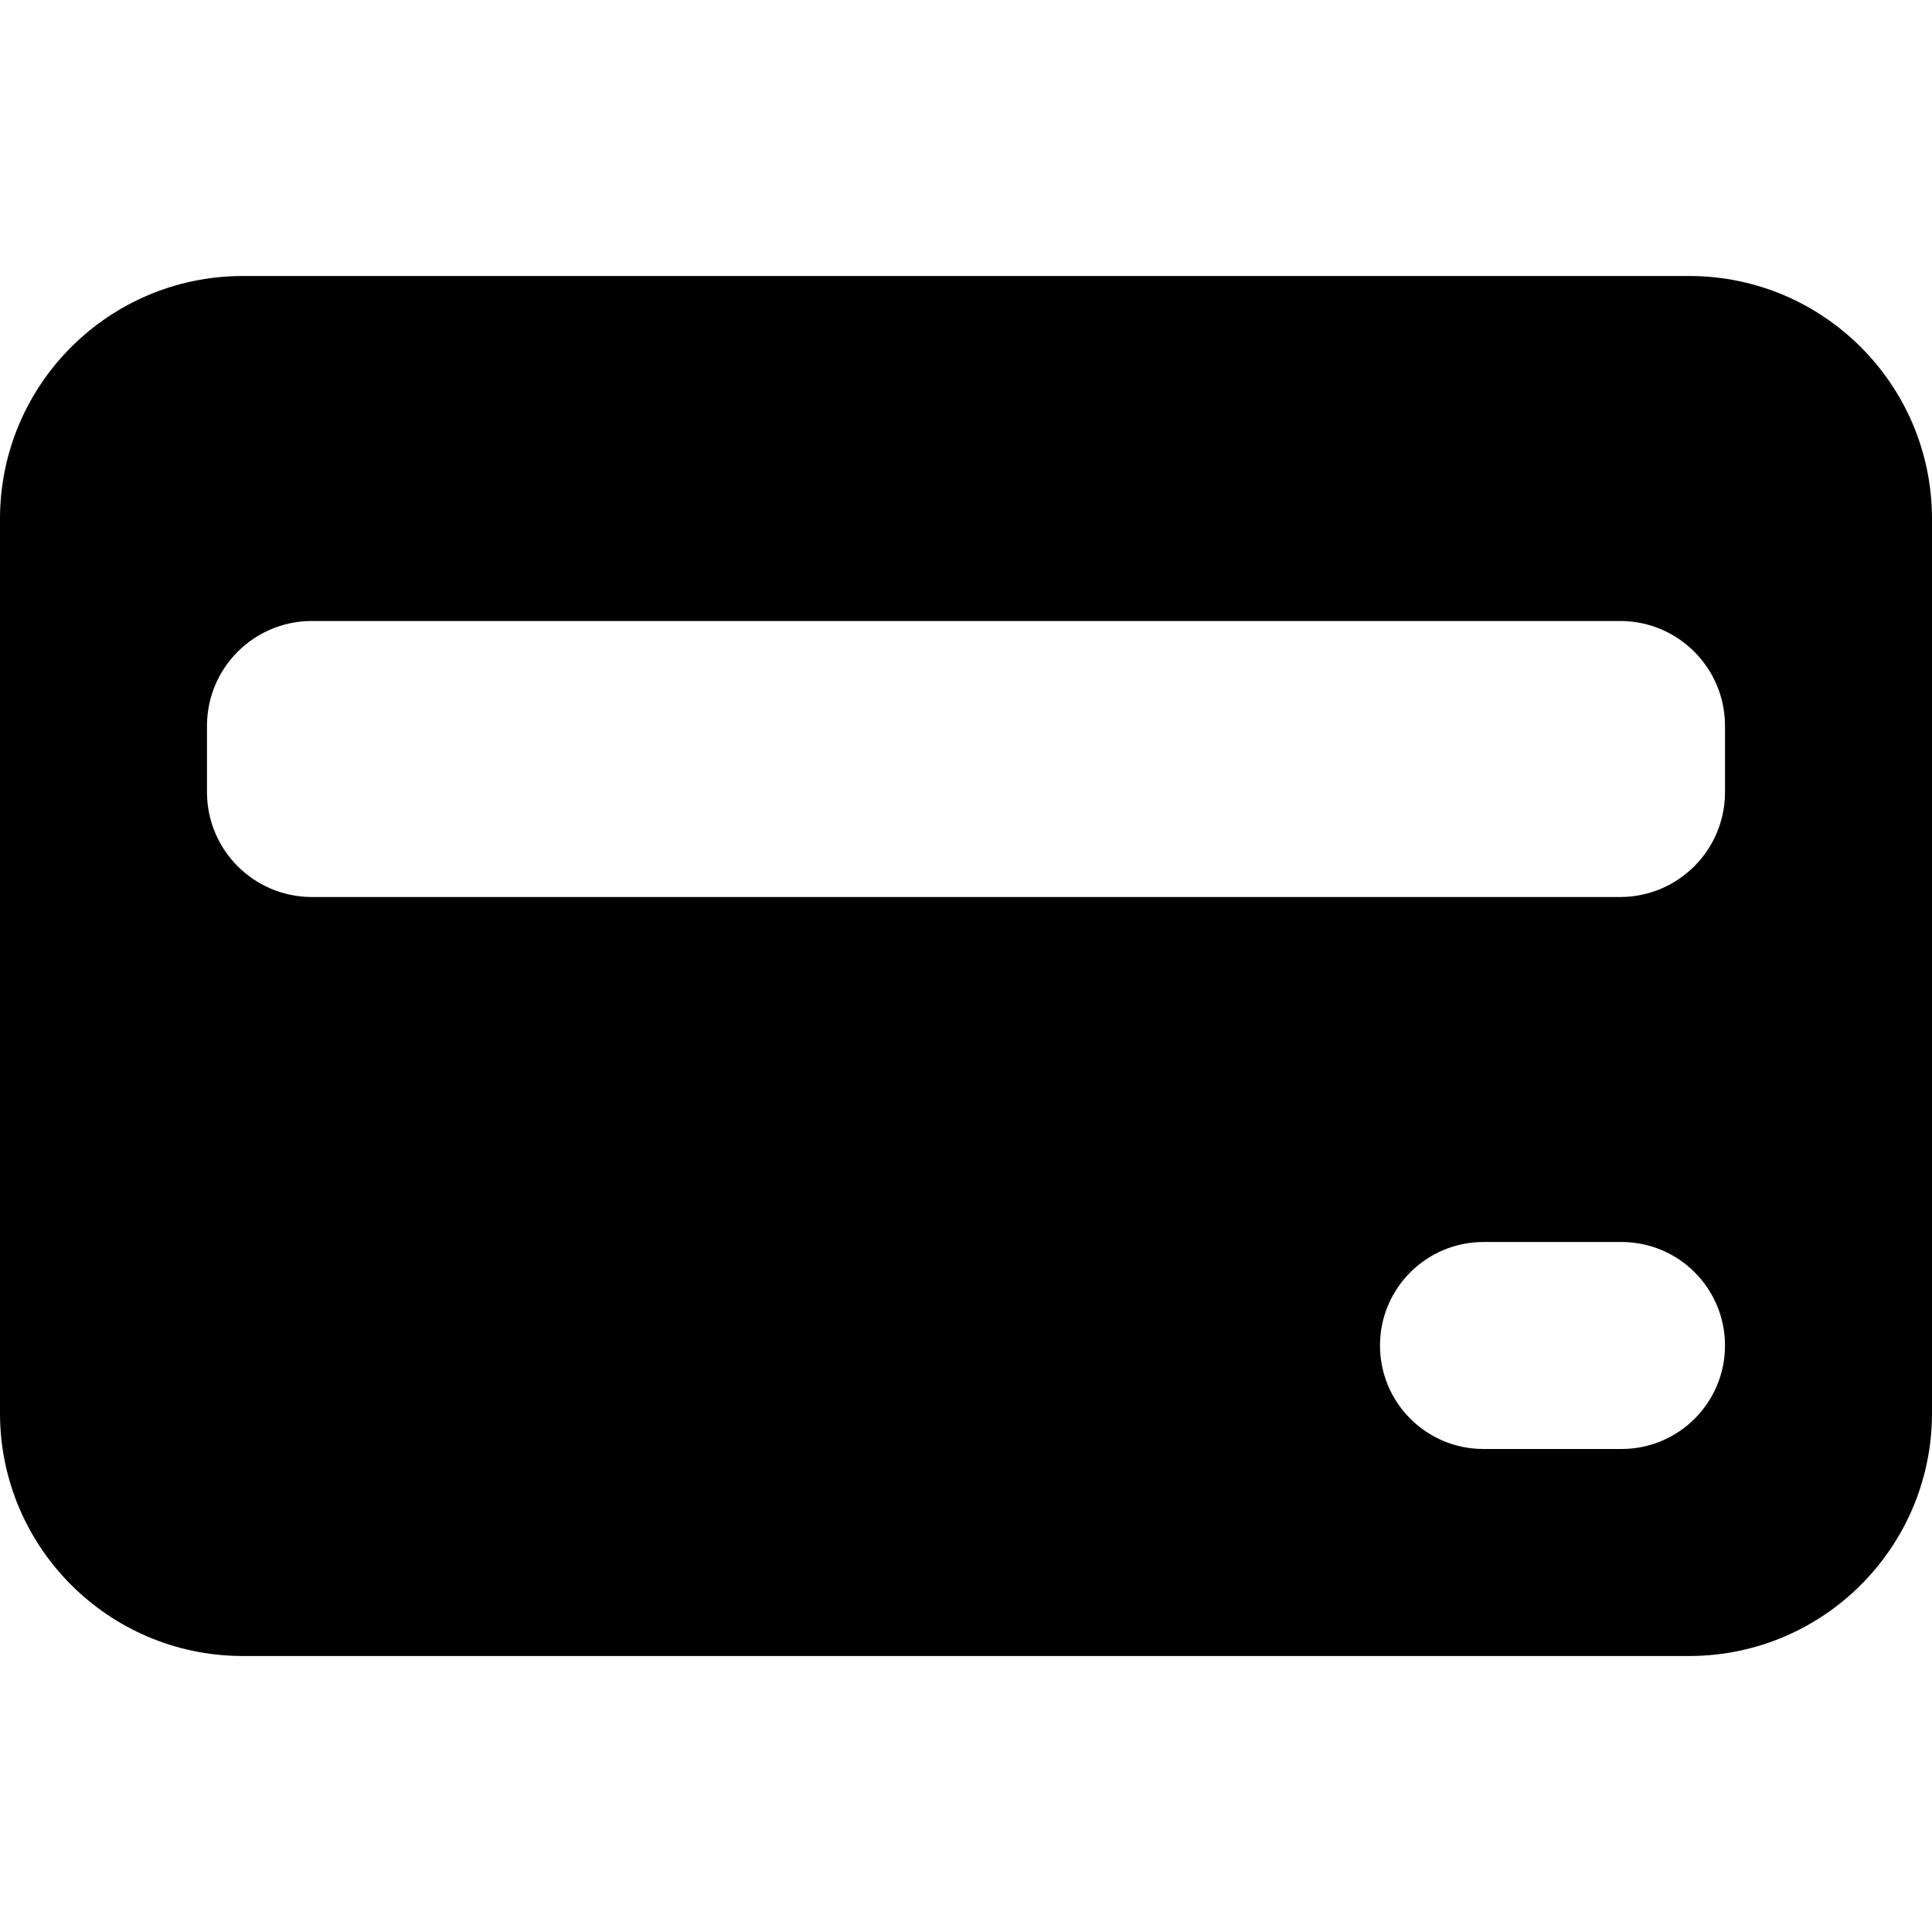
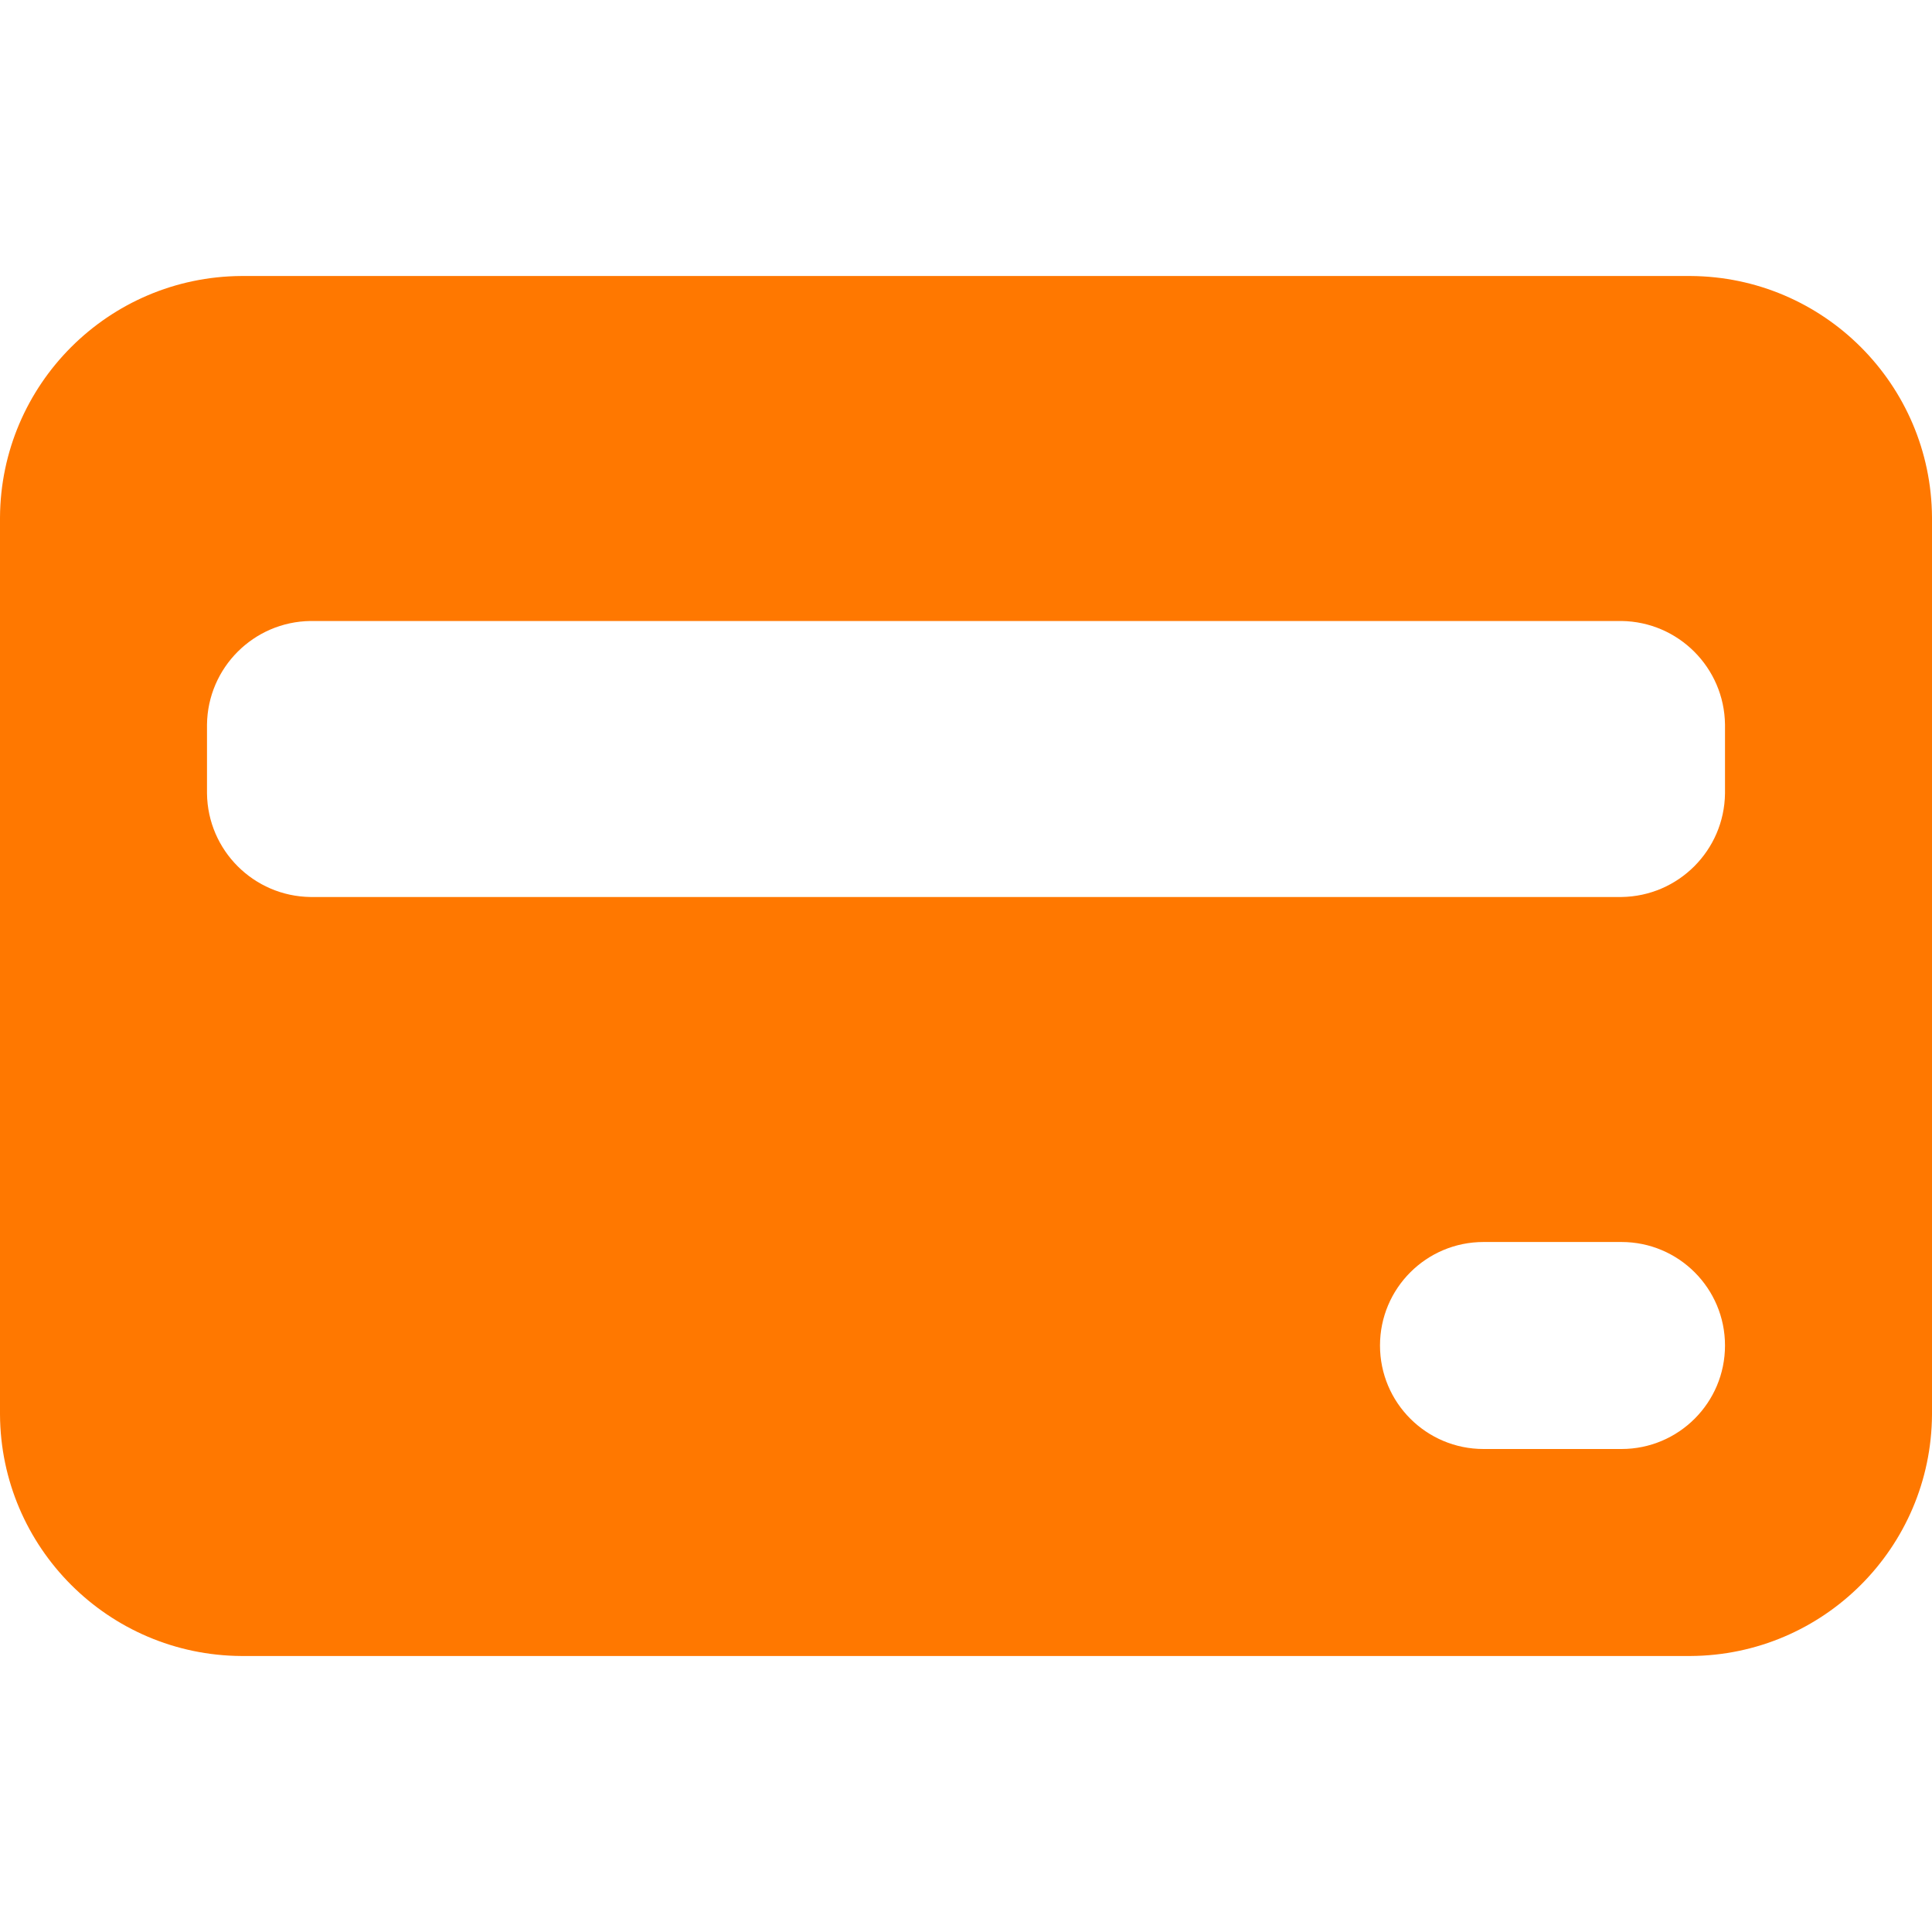
<svg xmlns="http://www.w3.org/2000/svg" viewBox="0 0 50 50">
  <g transform="matrix(3.571429,0,0,3.571429,0,0)">
-     <path d="M12.25,2H1.75A1.76,1.76,0,0,0,0,3.75v6.5A1.76,1.76,0,0,0,1.75,12h10.5A1.76,1.76,0,0,0,14,10.25V3.75A1.76,1.76,0,0,0,12.25,2Zm-.5,8.5h-1a.75.75,0,0,1,0-1.5h1a.75.75,0,0,1,0,1.5Zm.75-4.75a.76.76,0,0,1-.75.75H2.25a.76.76,0,0,1-.75-.75v-.5a.76.76,0,0,1,.75-.75h9.5a.76.76,0,0,1,.75.75Z" style="fill: #000000" />
+     <path d="M12.25,2H1.75A1.76,1.76,0,0,0,0,3.75v6.5A1.76,1.76,0,0,0,1.75,12h10.5A1.76,1.76,0,0,0,14,10.25V3.75A1.76,1.76,0,0,0,12.25,2Zm-.5,8.5h-1a.75.75,0,0,1,0-1.5h1a.75.75,0,0,1,0,1.5Zm.75-4.75a.76.76,0,0,1-.75.75H2.25a.76.76,0,0,1-.75-.75v-.5a.76.76,0,0,1,.75-.75h9.5a.76.76,0,0,1,.75.75Z" style="fill: #FF7800" />
  </g>
</svg>
